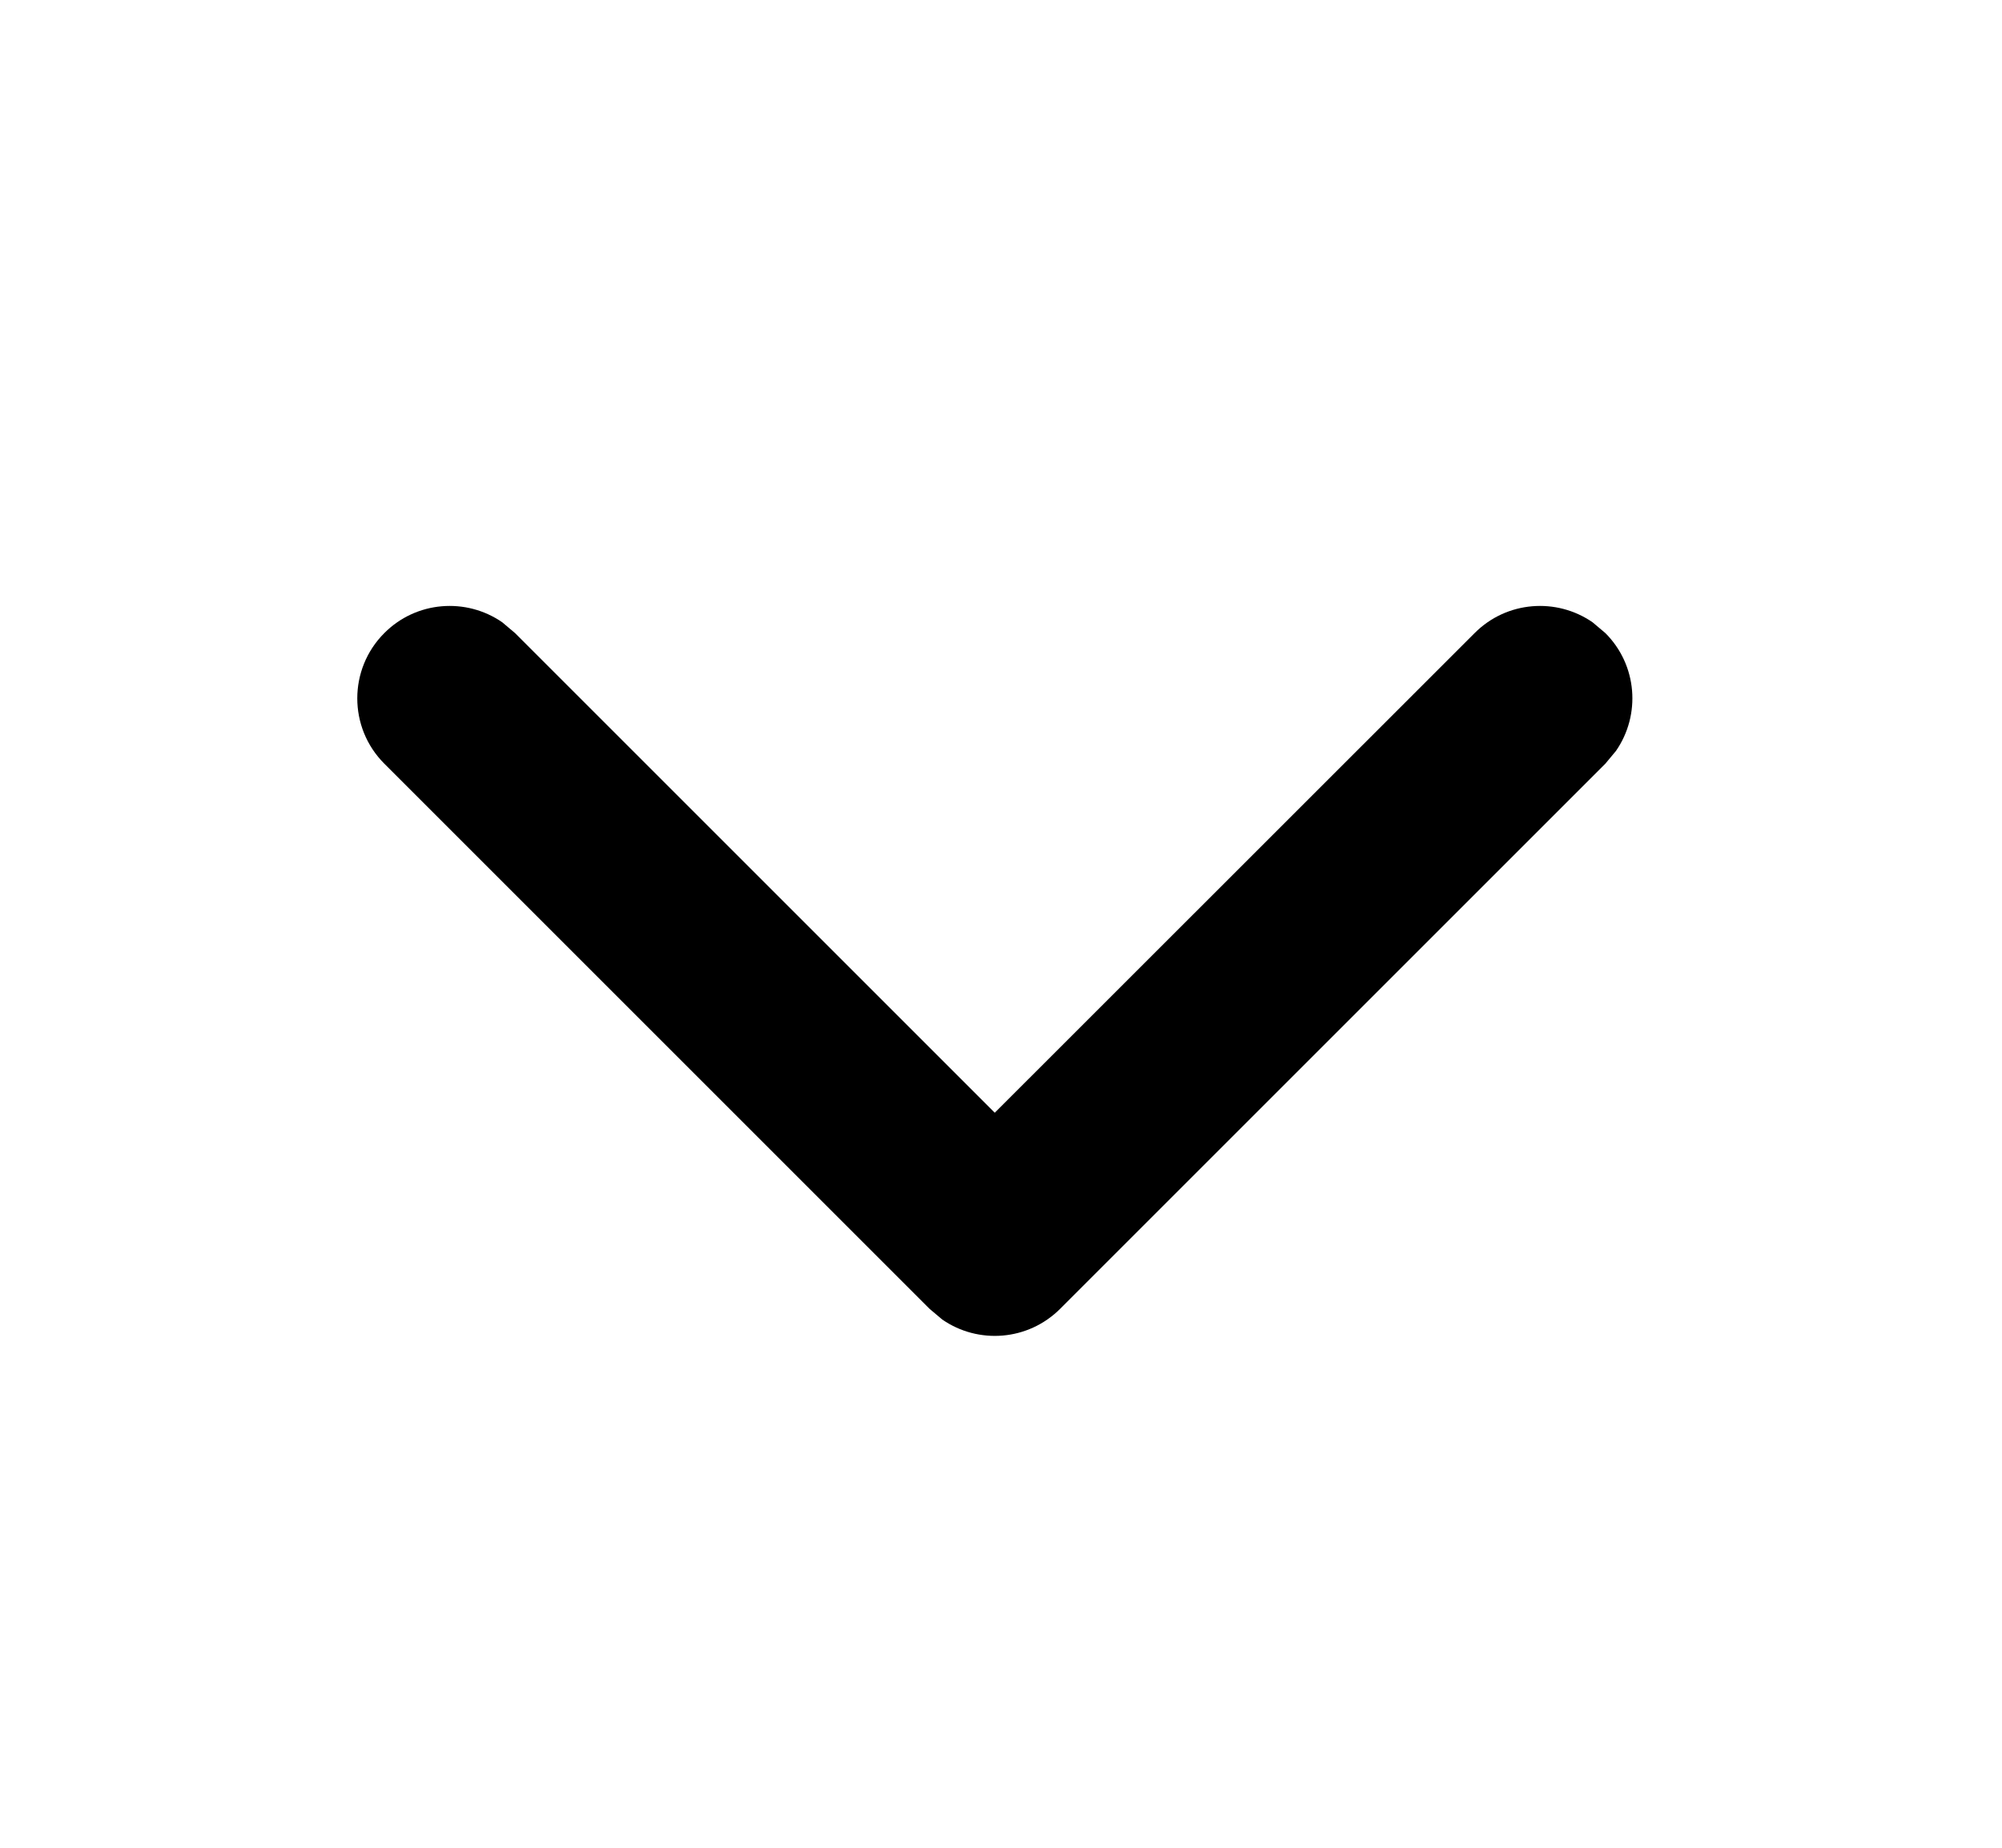
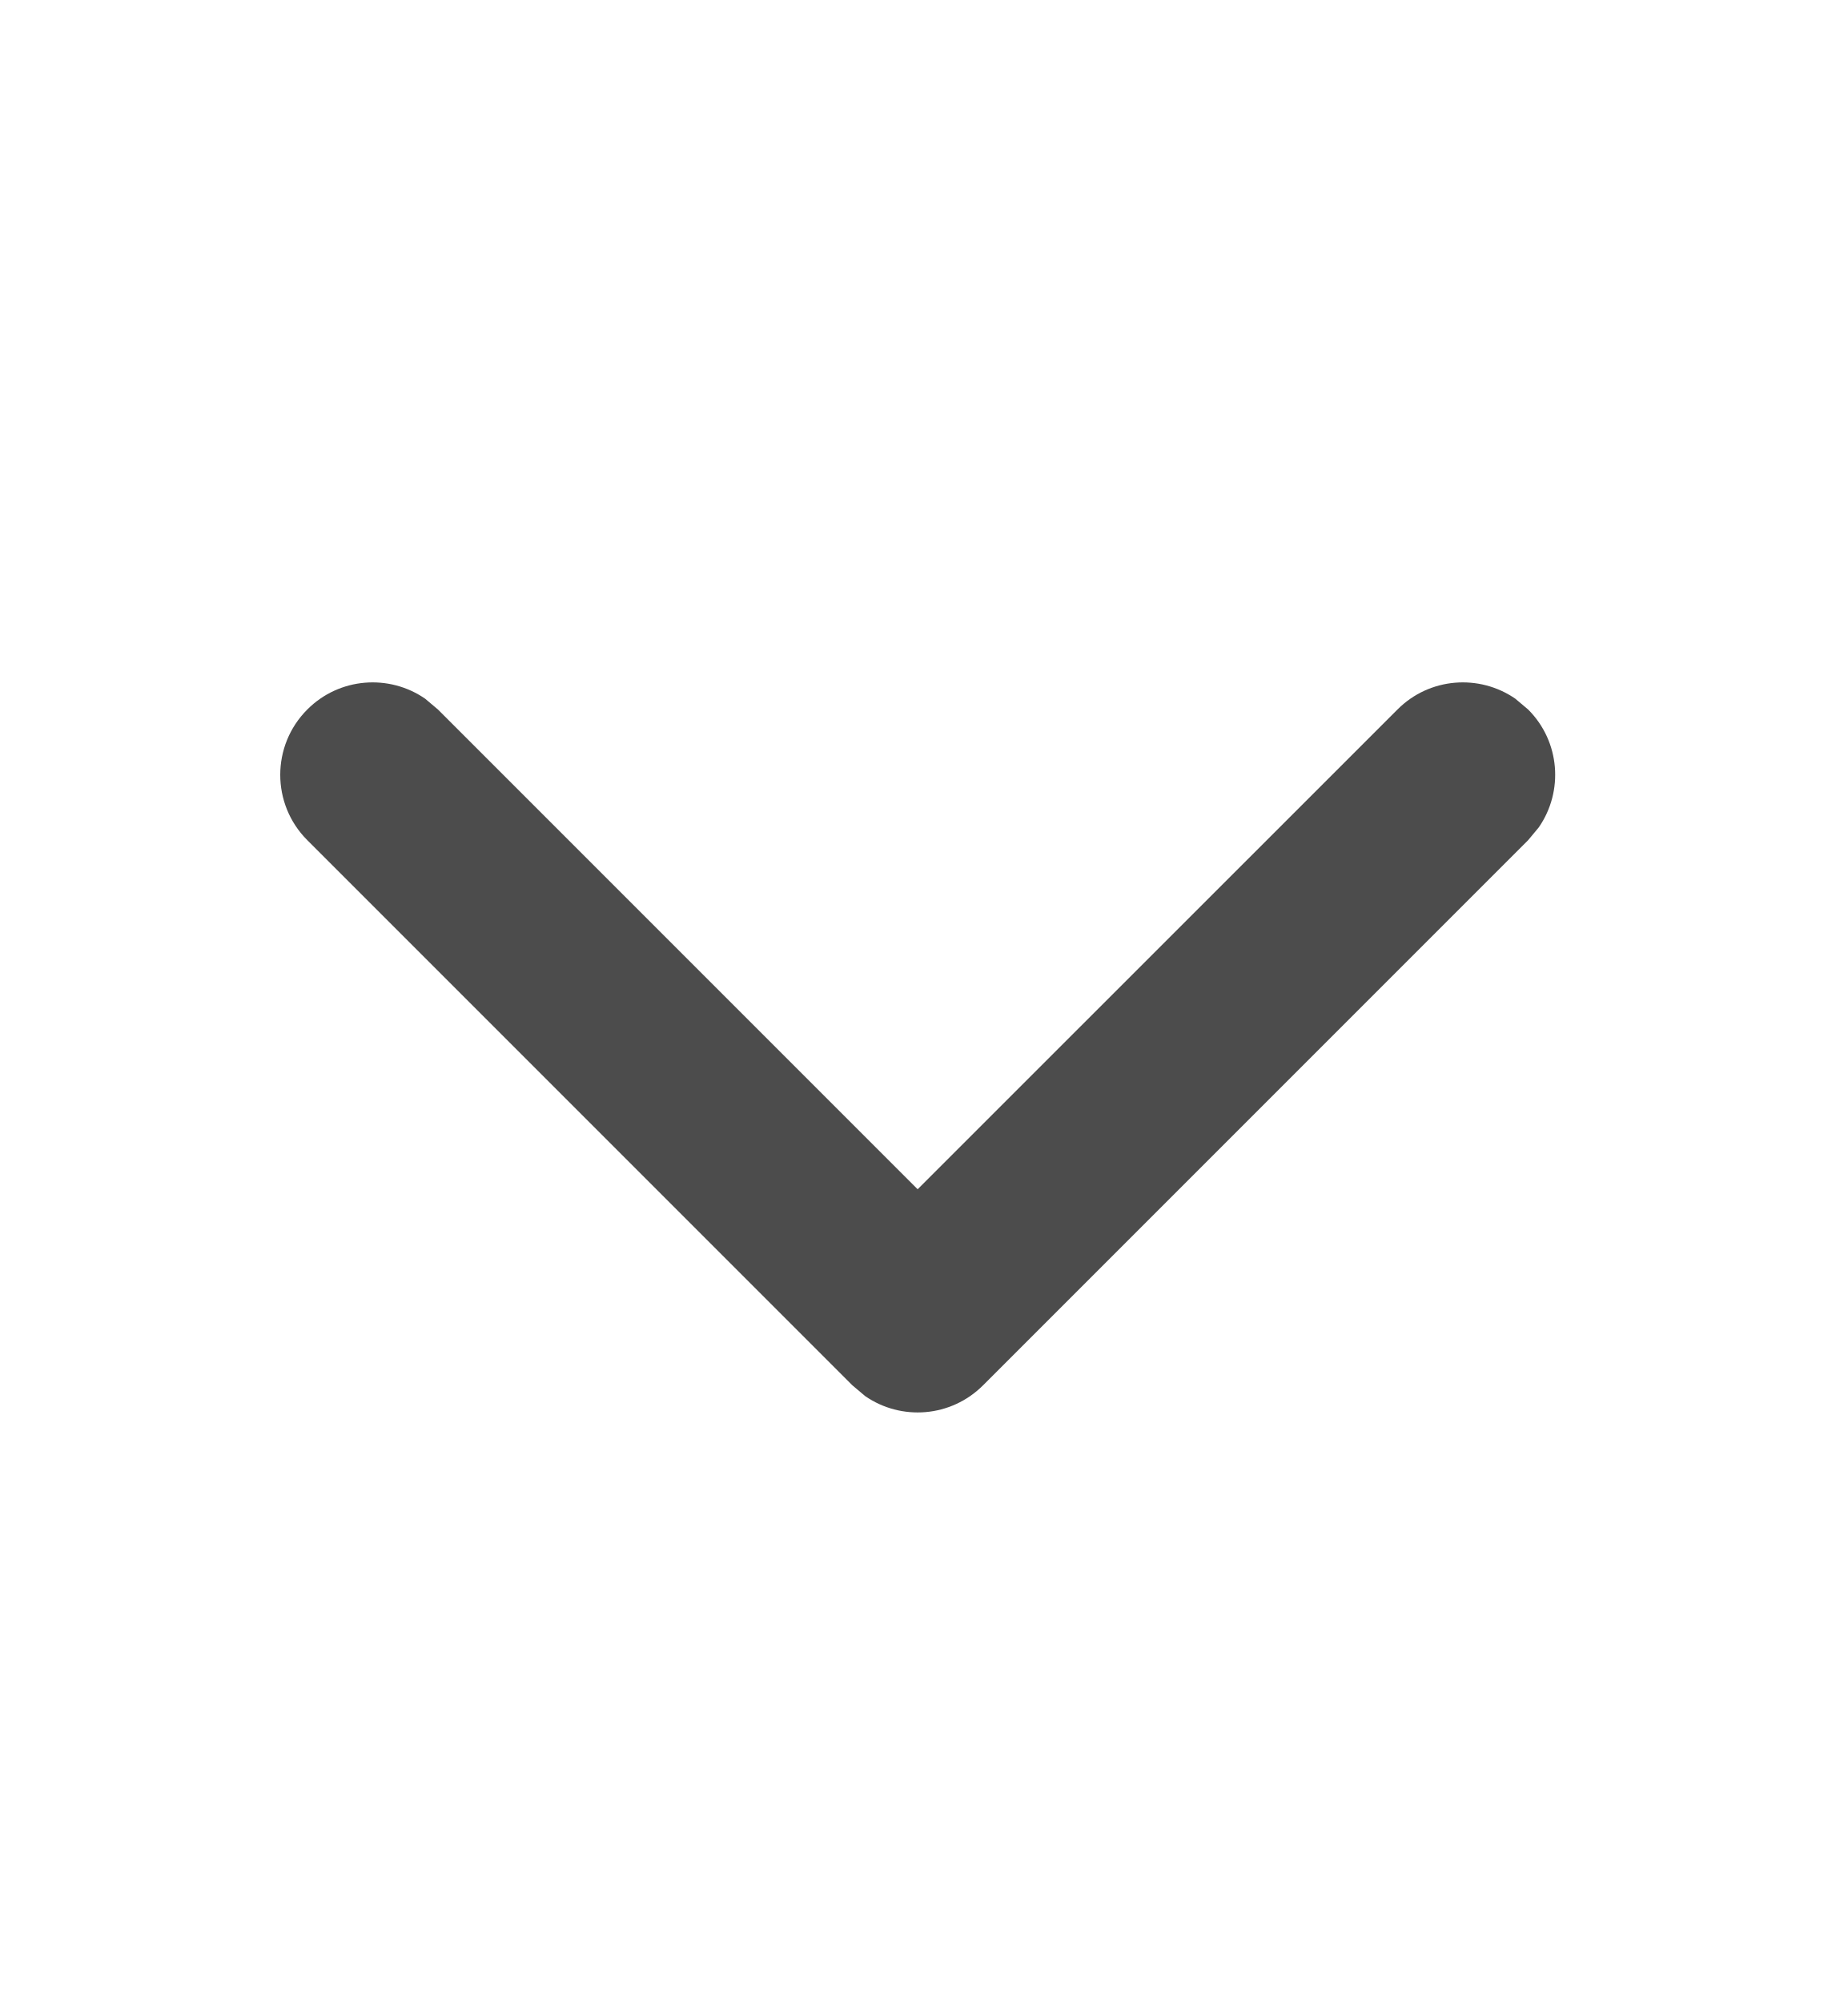
- <svg xmlns="http://www.w3.org/2000/svg" width="13px" height="12px" viewBox="0 0 13 12" version="1.1">
-   <g id="下拉" stroke="none" fill="none" transform="translate(0.5, 0)" fill-opacity="1" fill-rule="evenodd">
+ <svg xmlns="http://www.w3.org/2000/svg" width="12px" height="13px" viewBox="0 0 12 13" version="1.1">
+   <g id="随航/图标/10/下拉" stroke="none" fill="none" transform="translate(0, 0.4959)" fill-opacity="0.7" fill-rule="evenodd">
    <path d="M3.766,2.341 C3.974,2.133 4.297,2.11 4.531,2.272 L4.614,2.341 L8.154,5.881 C8.363,6.09 8.386,6.413 8.224,6.647 L8.154,6.73 L4.614,10.27 C4.38,10.504 4,10.504 3.766,10.27 C3.557,10.062 3.534,9.738 3.696,9.504 L3.766,9.421 L6.881,6.306 L3.766,3.19 C3.557,2.982 3.534,2.658 3.696,2.424 L3.766,2.341 Z" id="菜单箭头选中" fill="#000000" transform="translate(5.96, 6.3055) rotate(-270) translate(-5.96, -6.3055)" />
  </g>
</svg>
